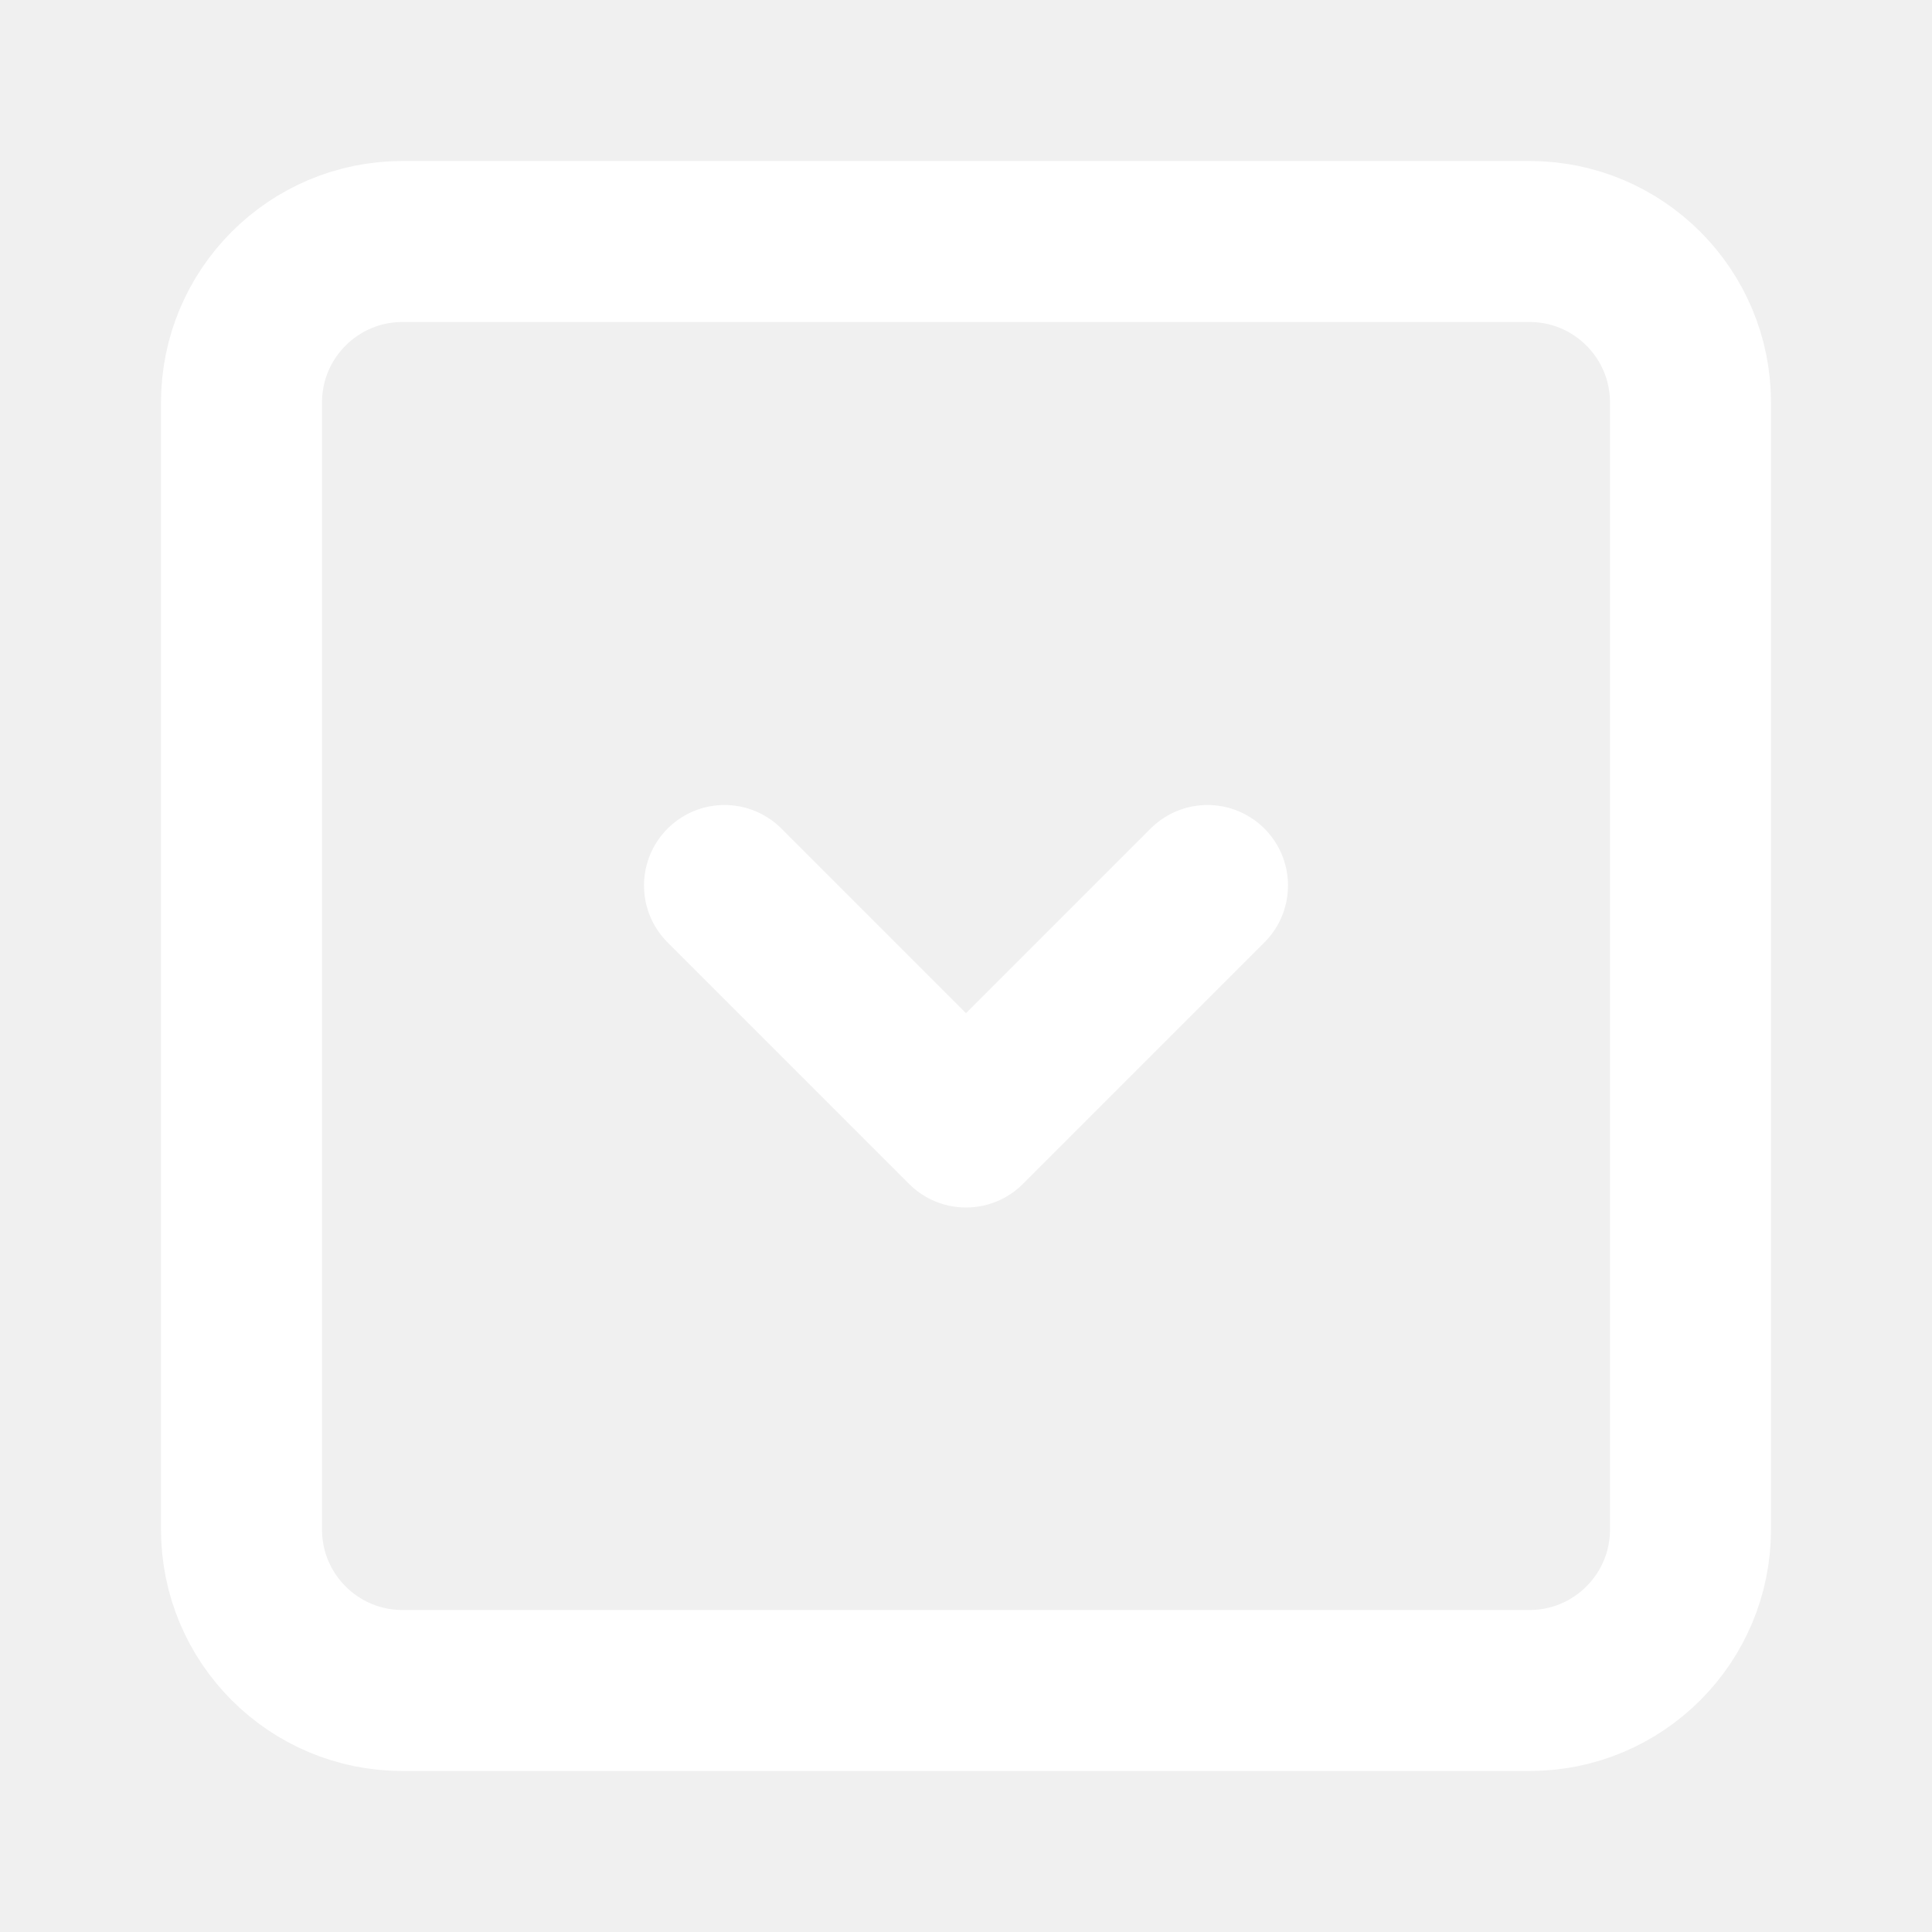
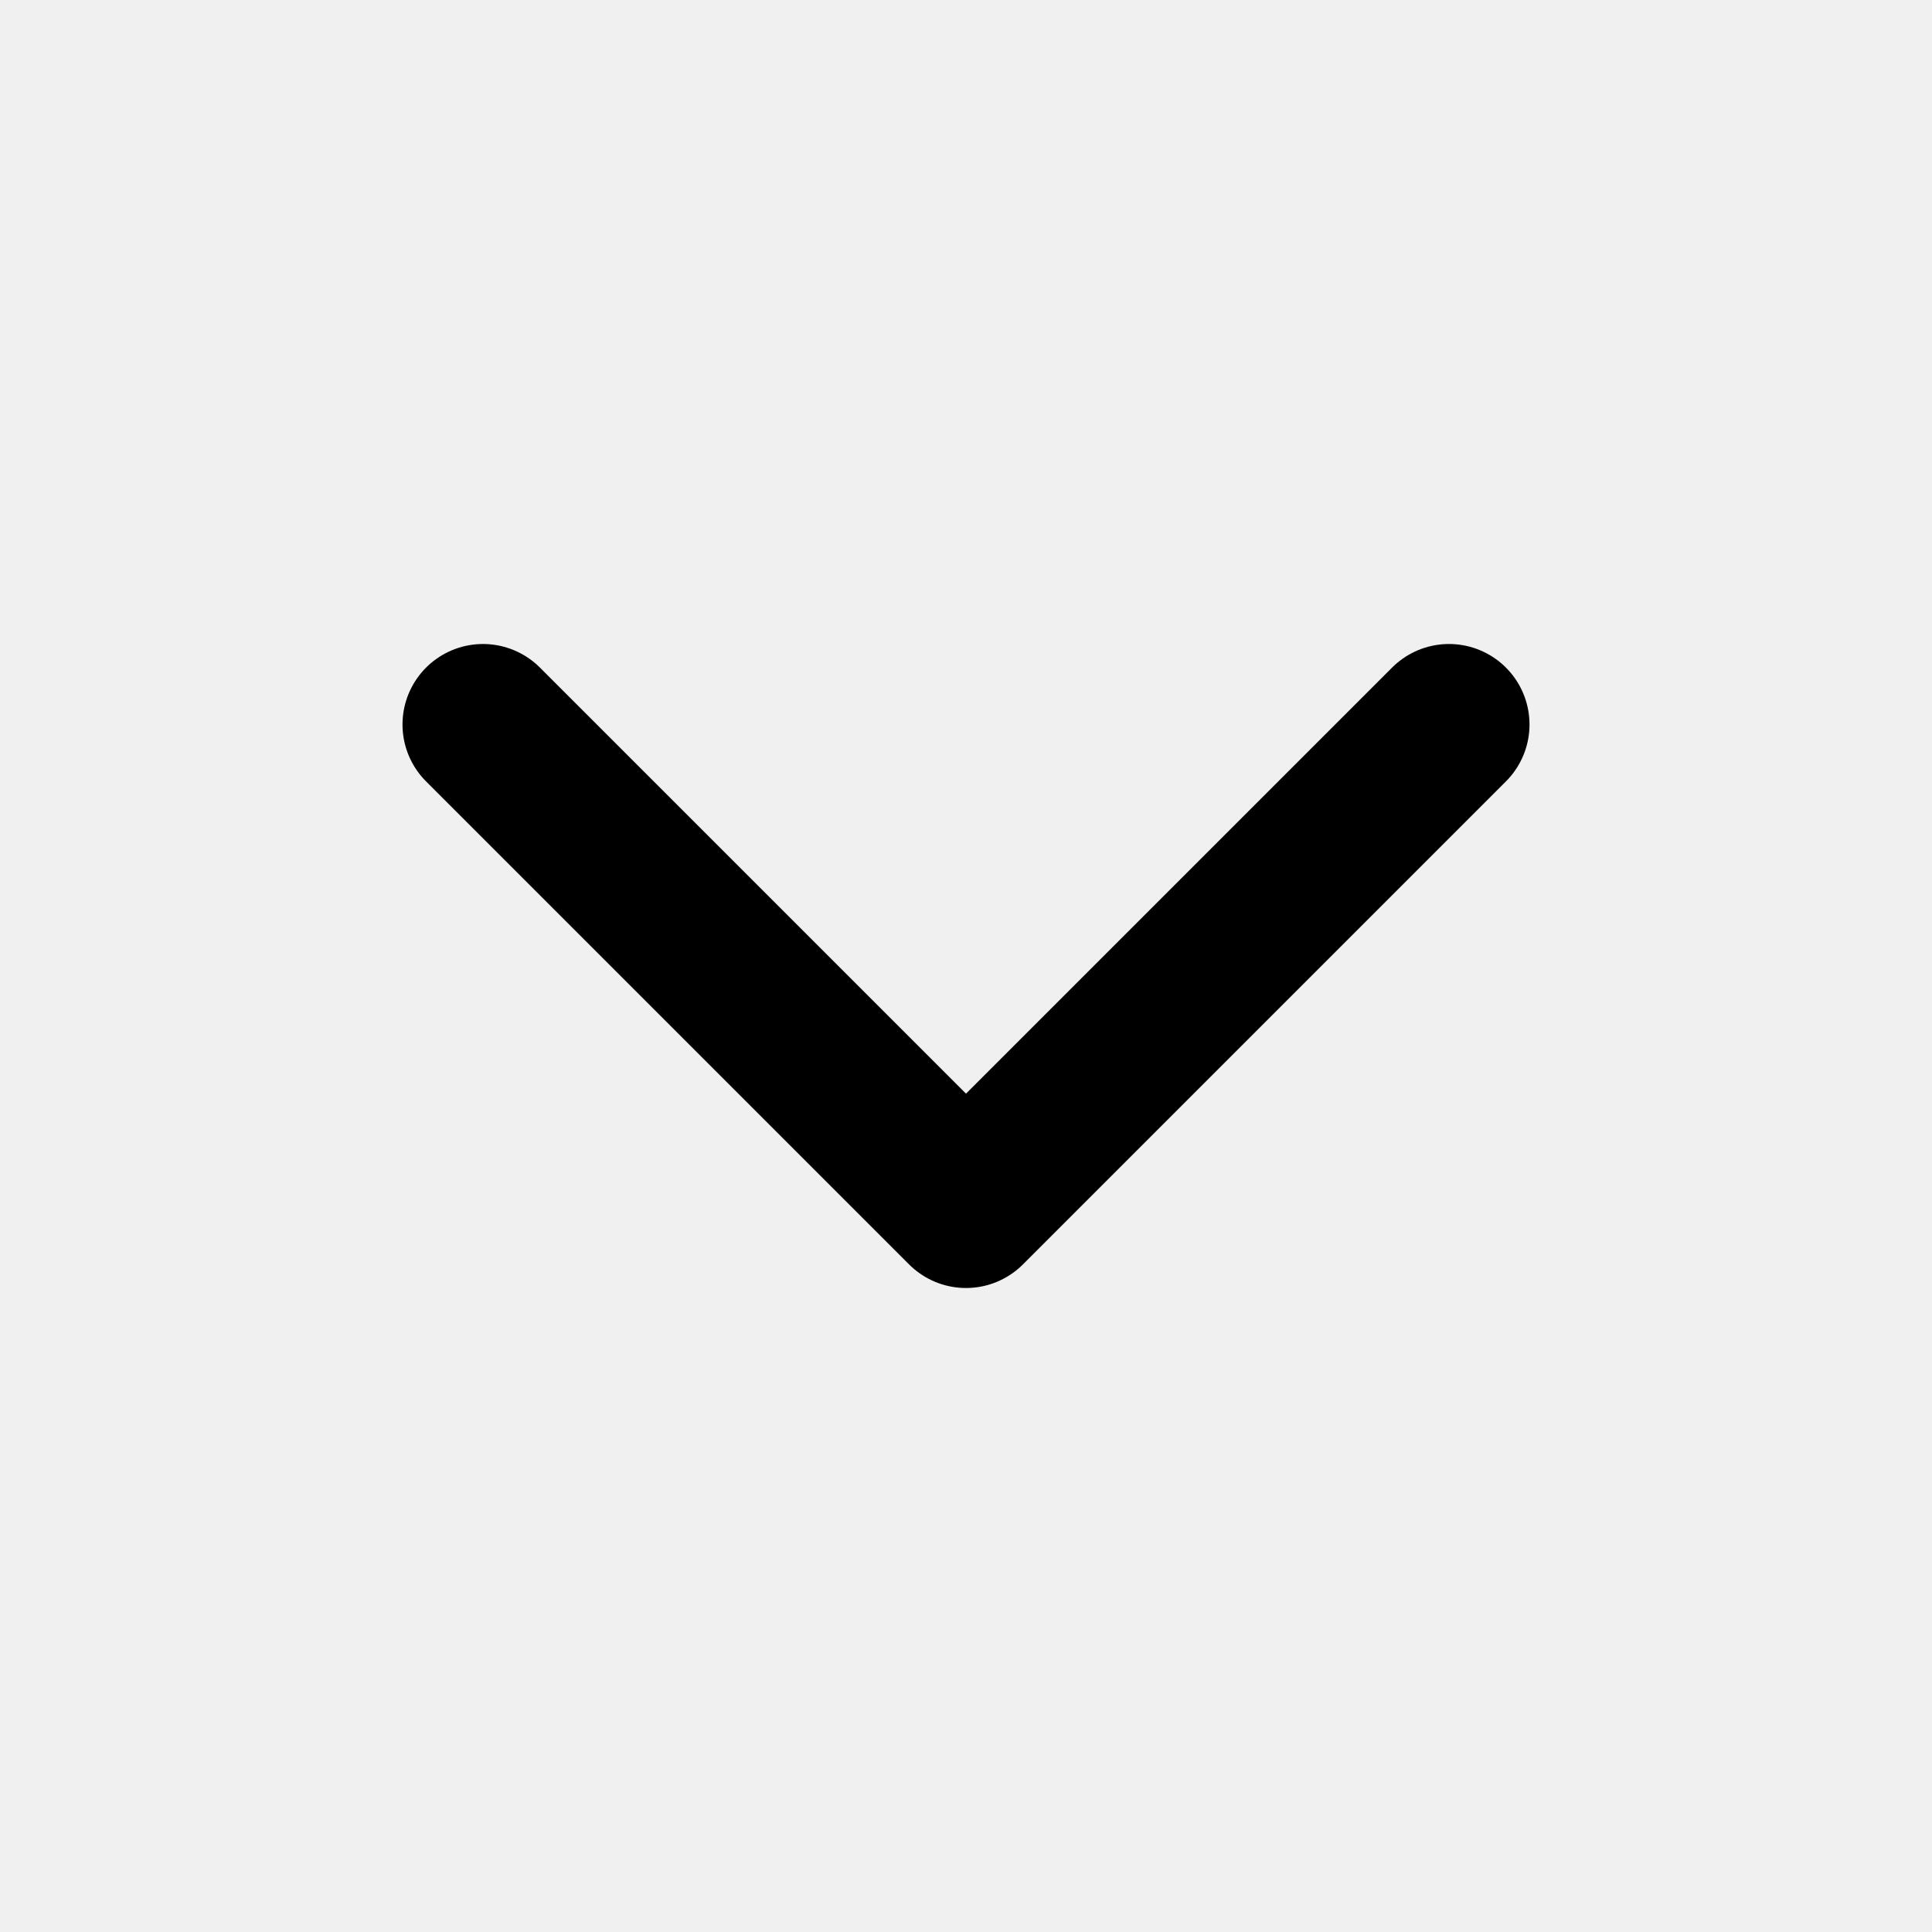
- <svg xmlns="http://www.w3.org/2000/svg" width="24" height="24" viewBox="0 0 24 24" fill="none" stroke="#ffffff" stroke-width="2" stroke-linecap="round" stroke-linejoin="round" class="icon icon-tabler icons-tabler-outline icon-tabler-square-chevron-down">
+ <svg xmlns="http://www.w3.org/2000/svg" width="24" height="24" viewBox="0 0 24 24" fill="none" stroke="currentColor" stroke-width="2" stroke-linecap="round" stroke-linejoin="round" class="icon icon-tabler icons-tabler-outline icon-tabler-chevron-down">
  <path stroke="none" d="M0 0h24v24H0z" fill="none" />
-   <path d="M15 11l-3 3l-3 -3" />
-   <path d="M3 5a2 2 0 0 1 2 -2h14a2 2 0 0 1 2 2v14a2 2 0 0 1 -2 2h-14a2 2 0 0 1 -2 -2v-14" />
+   <path d="M6 9l6 6l6 -6" />
</svg>
